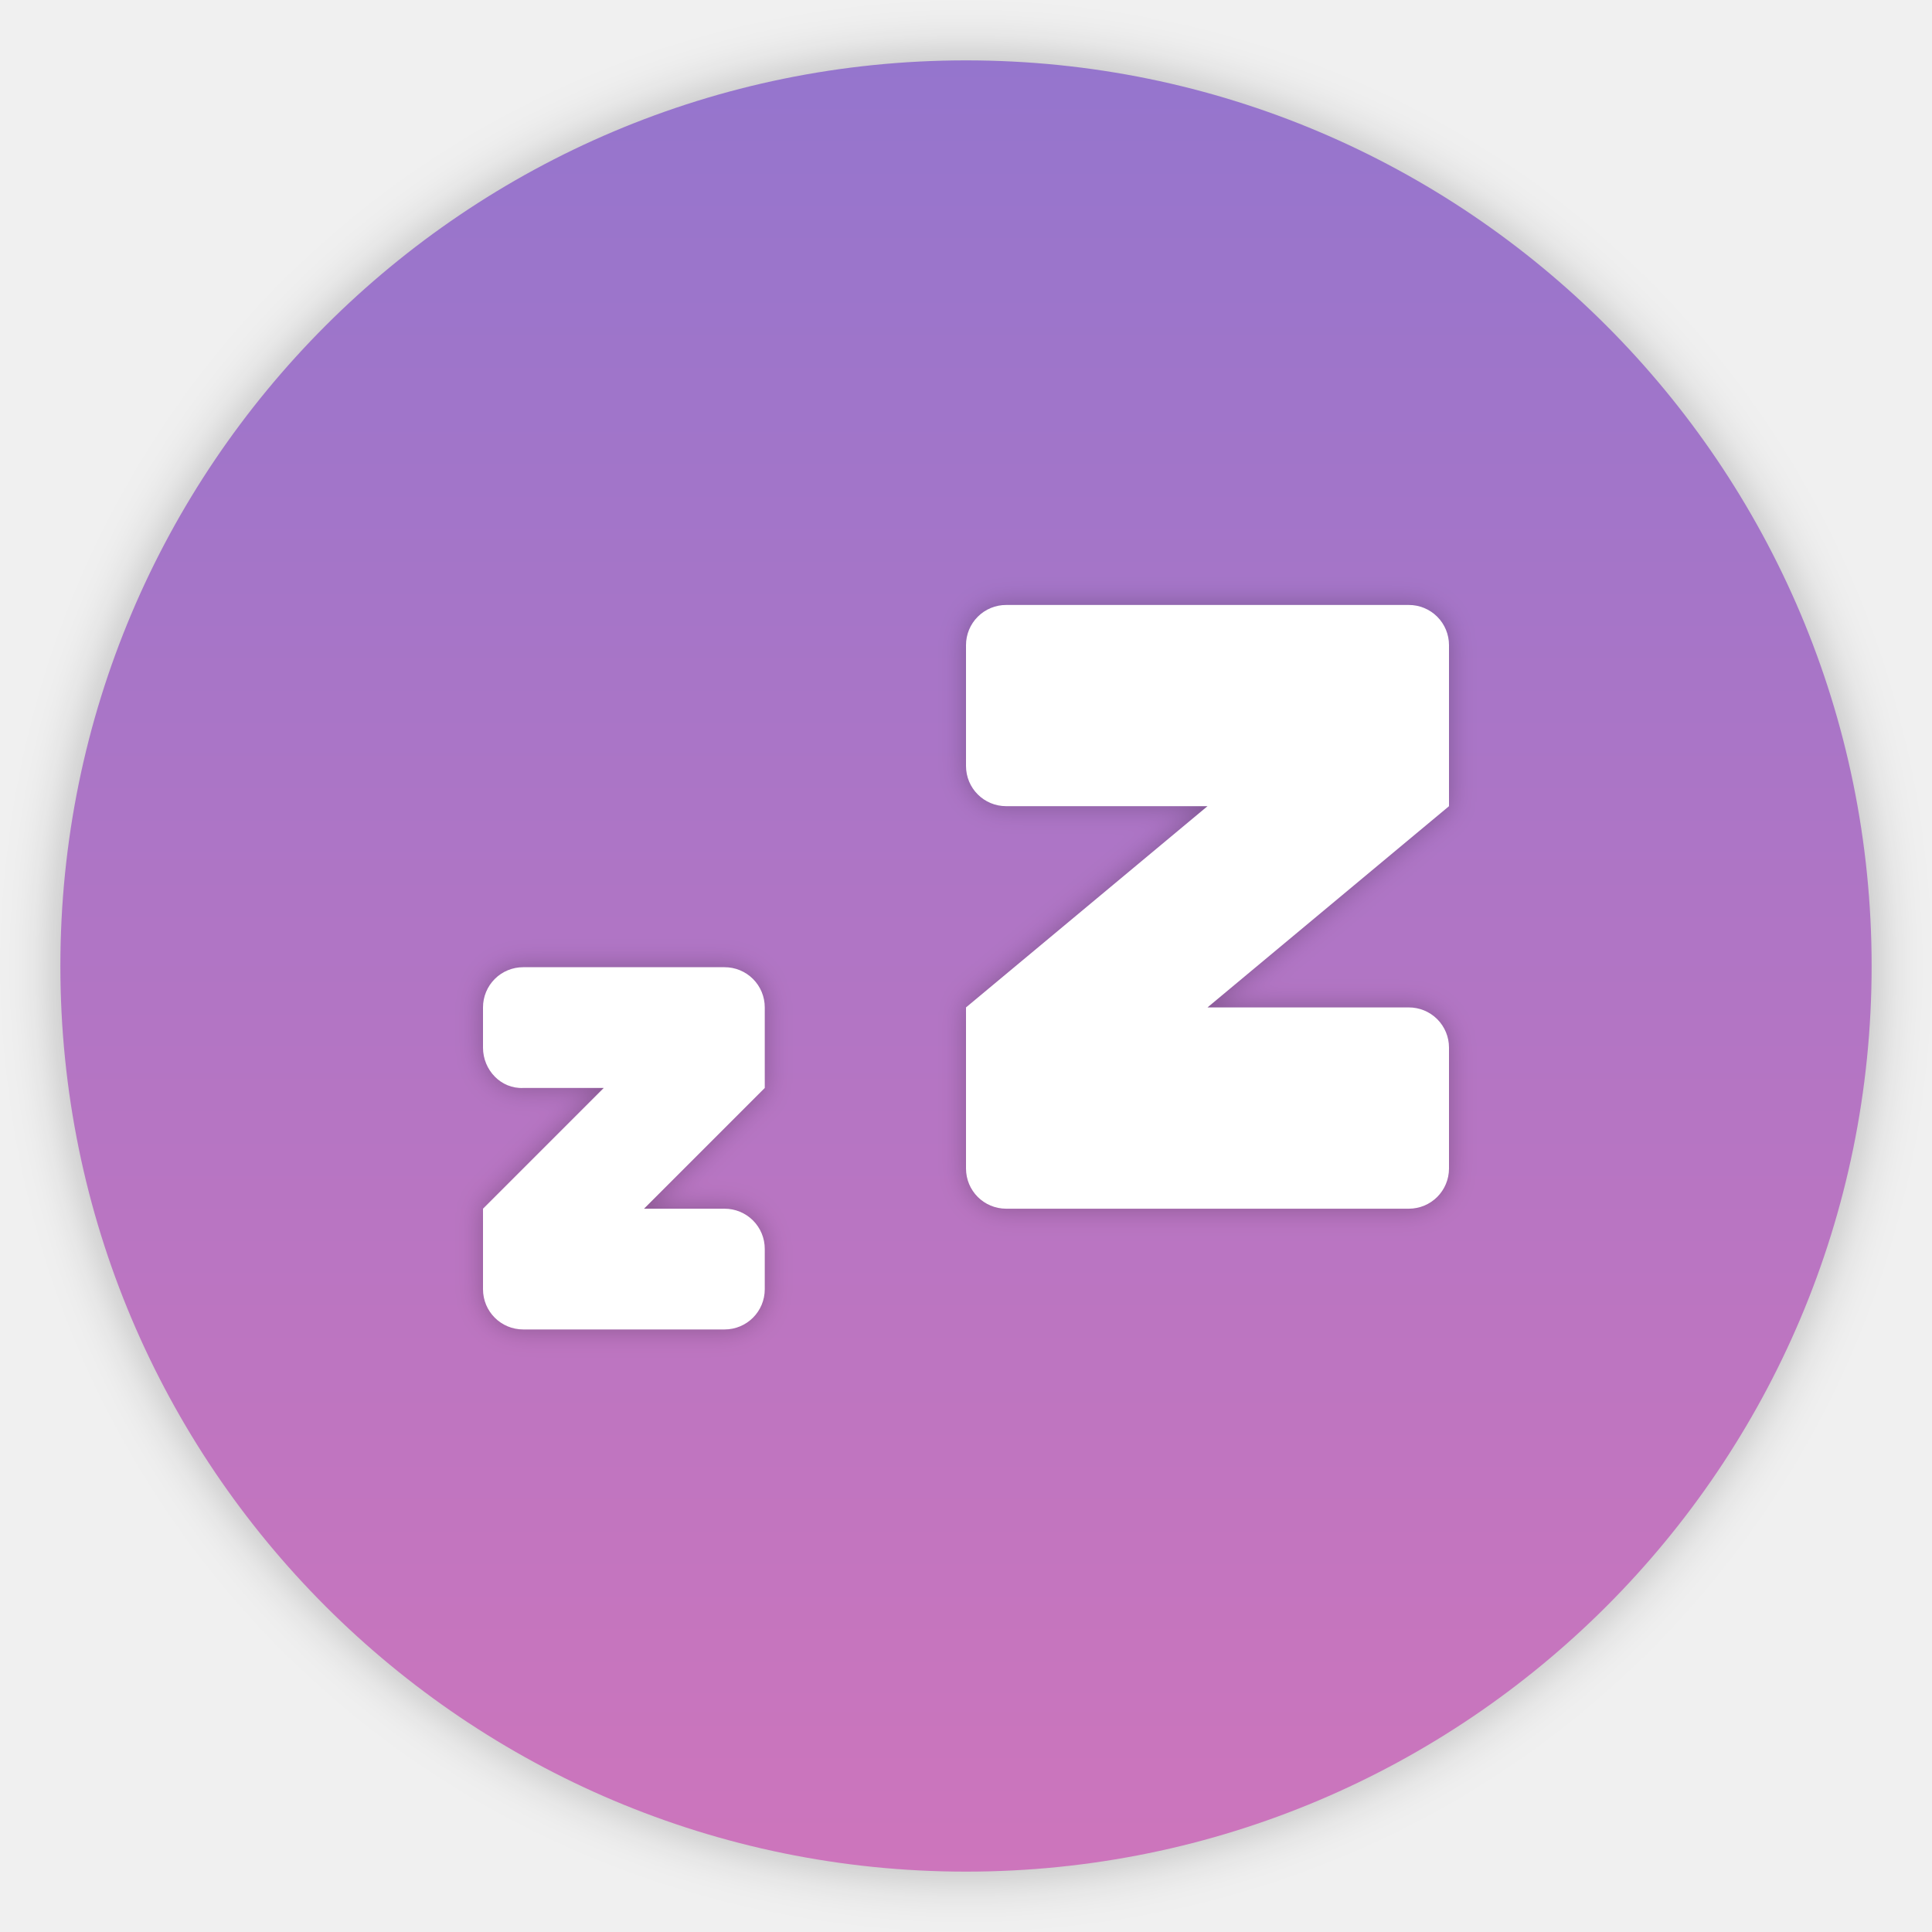
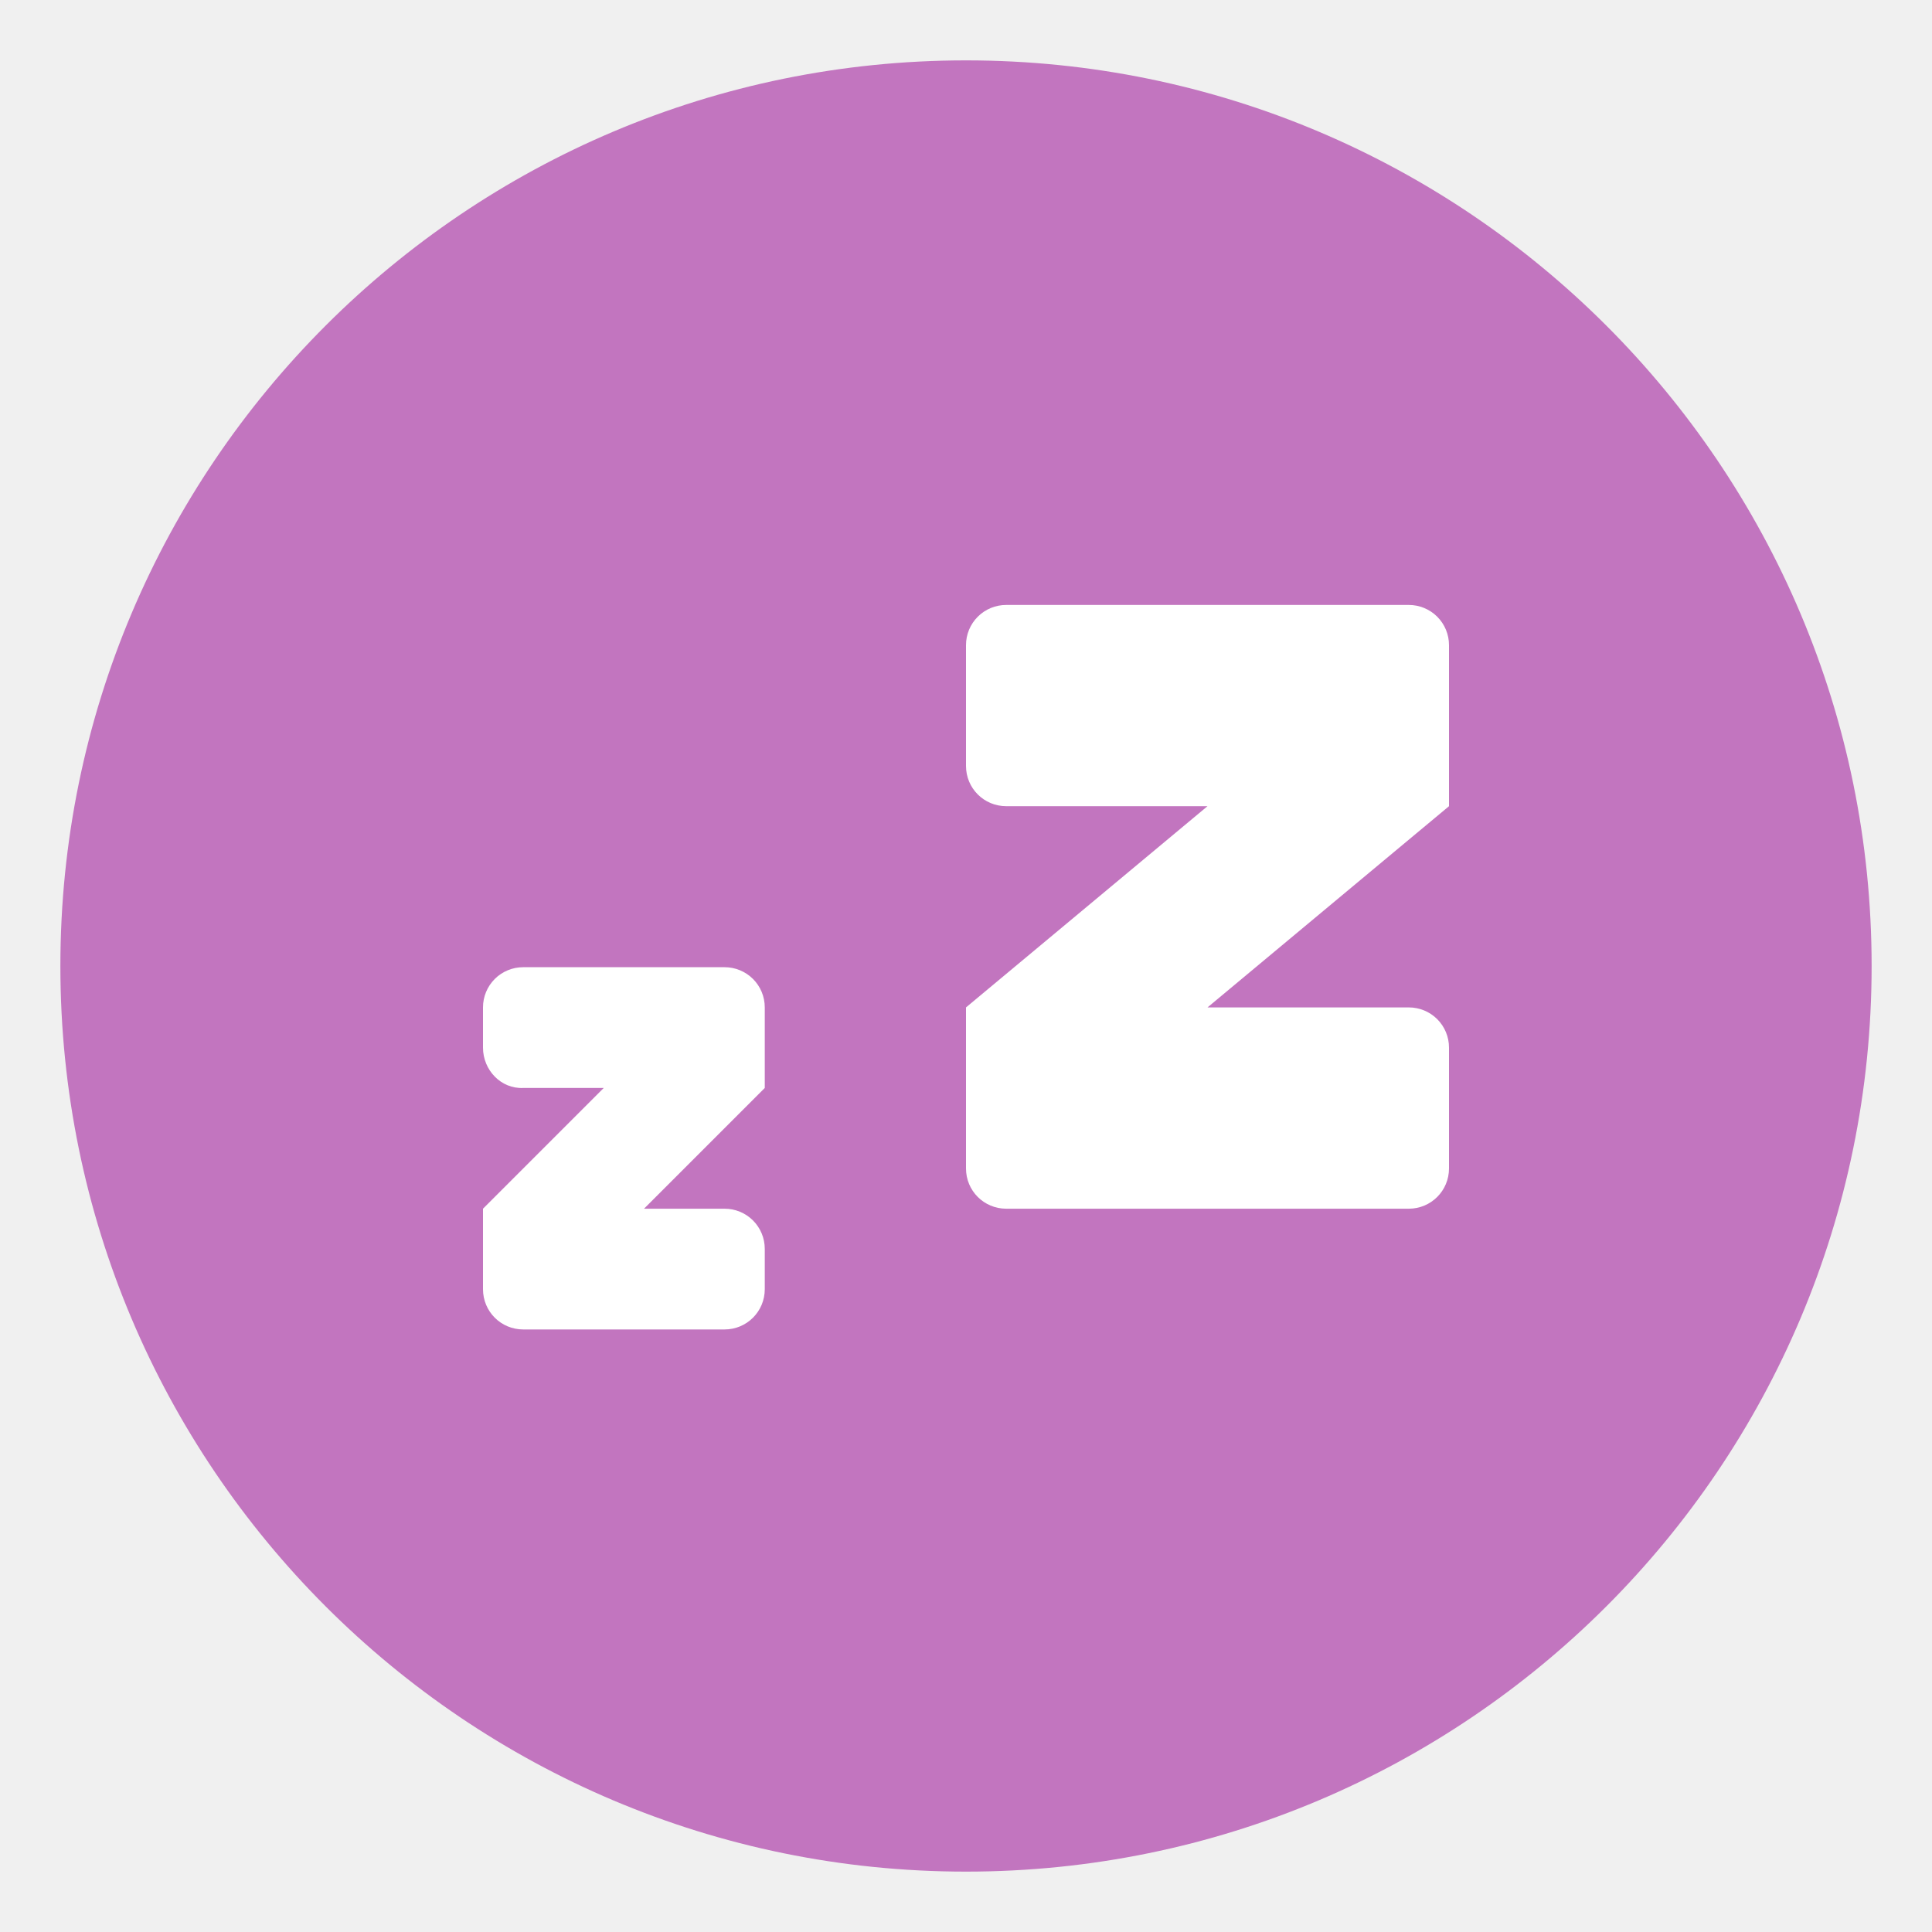
<svg xmlns="http://www.w3.org/2000/svg" width="32" height="32" version="1.1">
-   <defs>
-     <filter id="c" x="-.036" y="-.036" width="1.072" height="1.072" color-interpolation-filters="sRGB">
-       <feGaussianBlur stdDeviation="0.45" />
-     </filter>
-     <linearGradient id="a" x1="16" x2="16" y1="1091.5" y2="1121.5" gradientUnits="userSpaceOnUse">
-       <stop stop-color="#9575cd" offset="0" />
-       <stop stop-color="#cd75bc" offset="1" />
-     </linearGradient>
-     <filter id="b" x="-.032" y="-.042" width="1.063" height="1.084" color-interpolation-filters="sRGB">
-       <feGaussianBlur stdDeviation="0.21" />
-     </filter>
-   </defs>
-   <g transform="translate(0 -1090.5)">
-     <circle cx="16" cy="1106.5" r="15" filter="url(#c)" opacity=".25" />
-     <circle cx="16" cy="1106.5" r="15" fill="url(#a)" />
-     <path d="M16.667 1100.52a.665.665 0 0 0-.667.666v2c0 .37.297.667.667.667H20l-4 3.333v2.667c0 .37.297.667.667.667h6.666c.37 0 .667-.298.667-.667v-2a.665.665 0 0 0-.667-.667H20l4-3.333v-2.667a.665.665 0 0 0-.667-.666zm-8 6a.665.665 0 0 0-.667.666v.667c0 .37.298.685.667.667H10l-2 2V1111.853c0 .37.297.667.667.667H12c.37 0 .667-.298.667-.667v-.667a.665.665 0 0 0-.667-.666h-1.333l2-2v-1.334a.665.665 0 0 0-.667-.666z" filter="url(#b)" opacity=".25" stroke-linecap="round" stroke-linejoin="round" stroke-opacity=".528" stroke-width="2" />
-     <path d="M16.667 1100.52a.665.665 0 0 0-.667.666v2c0 .37.297.667.667.667H20l-4 3.333v2.667c0 .37.297.667.667.667h6.666c.37 0 .667-.298.667-.667v-2a.665.665 0 0 0-.667-.667H20l4-3.333v-2.667a.665.665 0 0 0-.667-.666zm-8 6a.665.665 0 0 0-.667.666v.667c0 .37.298.685.667.667H10l-2 2V1111.853c0 .37.297.667.667.667H12c.37 0 .667-.298.667-.667v-.667a.665.665 0 0 0-.667-.666h-1.333l2-2v-1.334a.665.665 0 0 0-.667-.666z" fill="#fff" stroke-linecap="round" stroke-linejoin="round" stroke-opacity=".528" stroke-width="2" />
-   </g>
+   <circle cx="16" cy="16" r="15" fill="#c275bf" />
+   <path d="m16.667 10.02a0.665 0.665 0 0 0-0.667 0.666v2c0 0.37 0.297 0.667 0.667 0.667h3.333l-4 3.333v2.667c0 0.37 0.297 0.667 0.667 0.667h6.666c0.37 0 0.667-0.298 0.667-0.667v-2a0.665 0.665 0 0 0-0.667-0.667h-3.333l4-3.333v-2.667a0.665 0.665 0 0 0-0.667-0.666zm-8 6a0.665 0.665 0 0 0-0.667 0.666v0.667c0 0.37 0.298 0.685 0.667 0.667h1.333l-2 2v1.333c0 0.37 0.297 0.667 0.667 0.667h3.333c0.37 0 0.667-0.298 0.667-0.667v-0.667a0.665 0.665 0 0 0-0.667-0.666h-1.333l2-2v-1.334a0.665 0.665 0 0 0-0.667-0.666z" fill="#fff" stroke-linecap="round" stroke-linejoin="round" stroke-opacity=".528" stroke-width="2" />
</svg>
